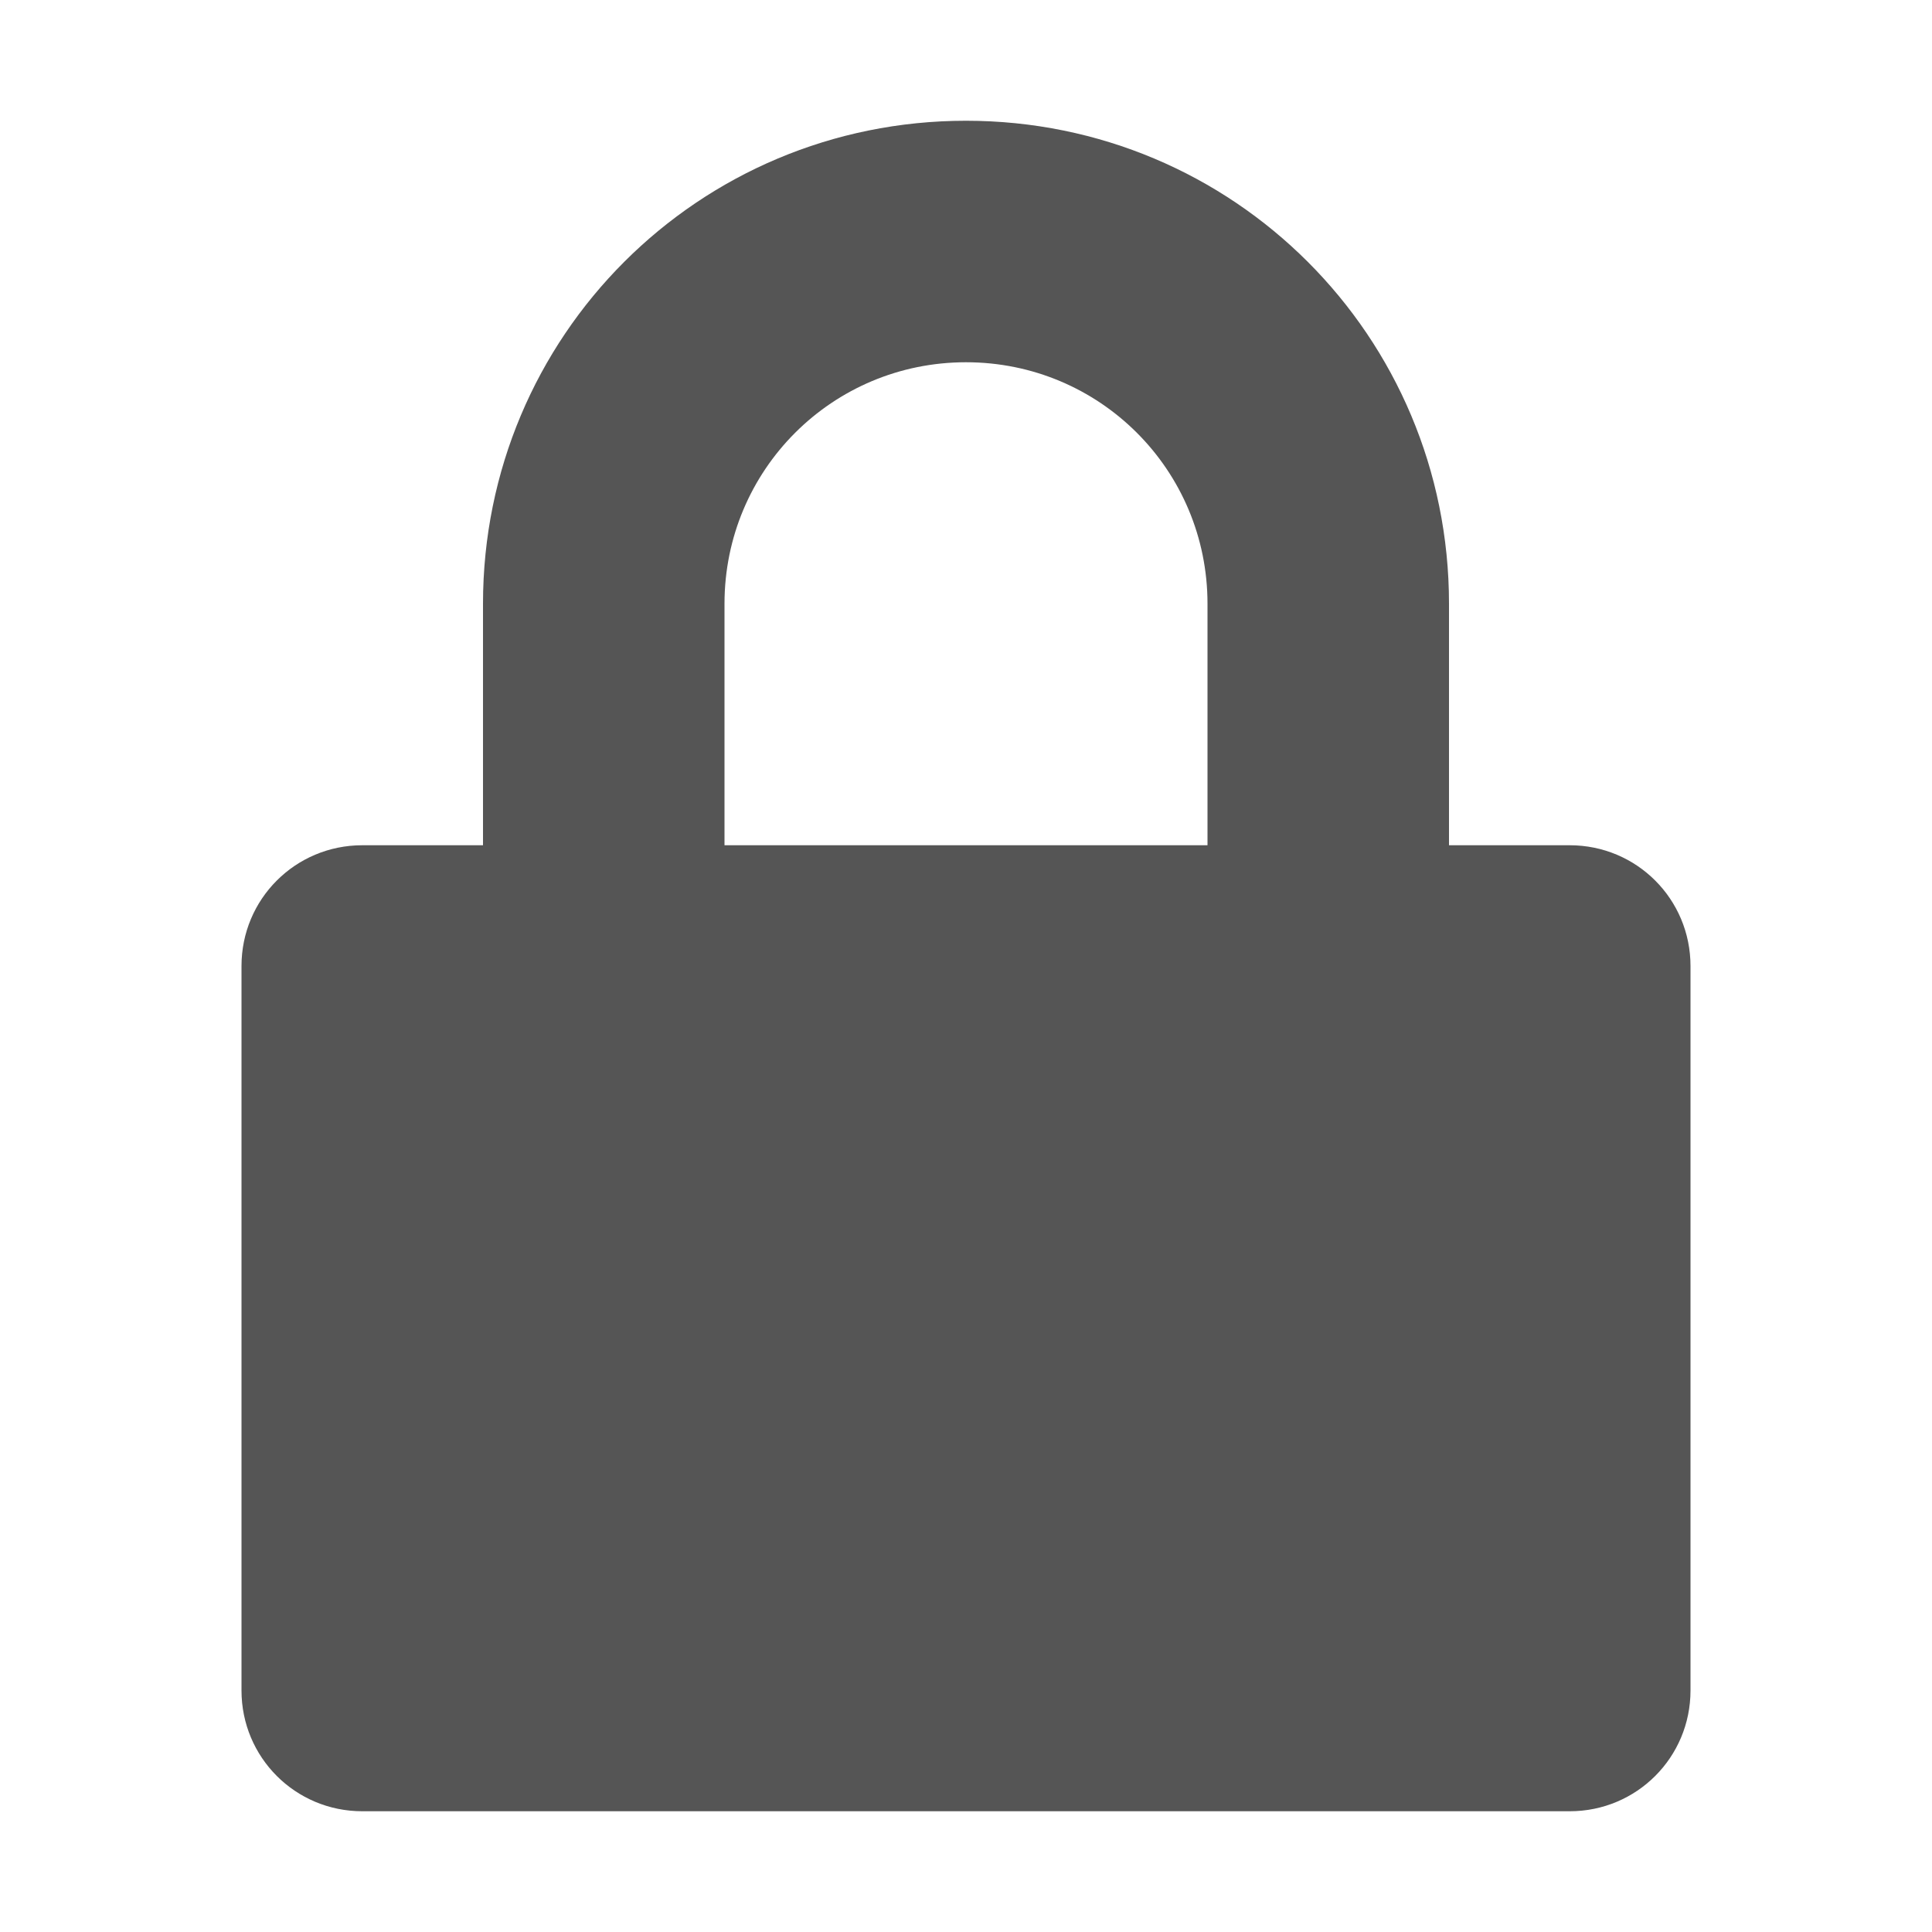
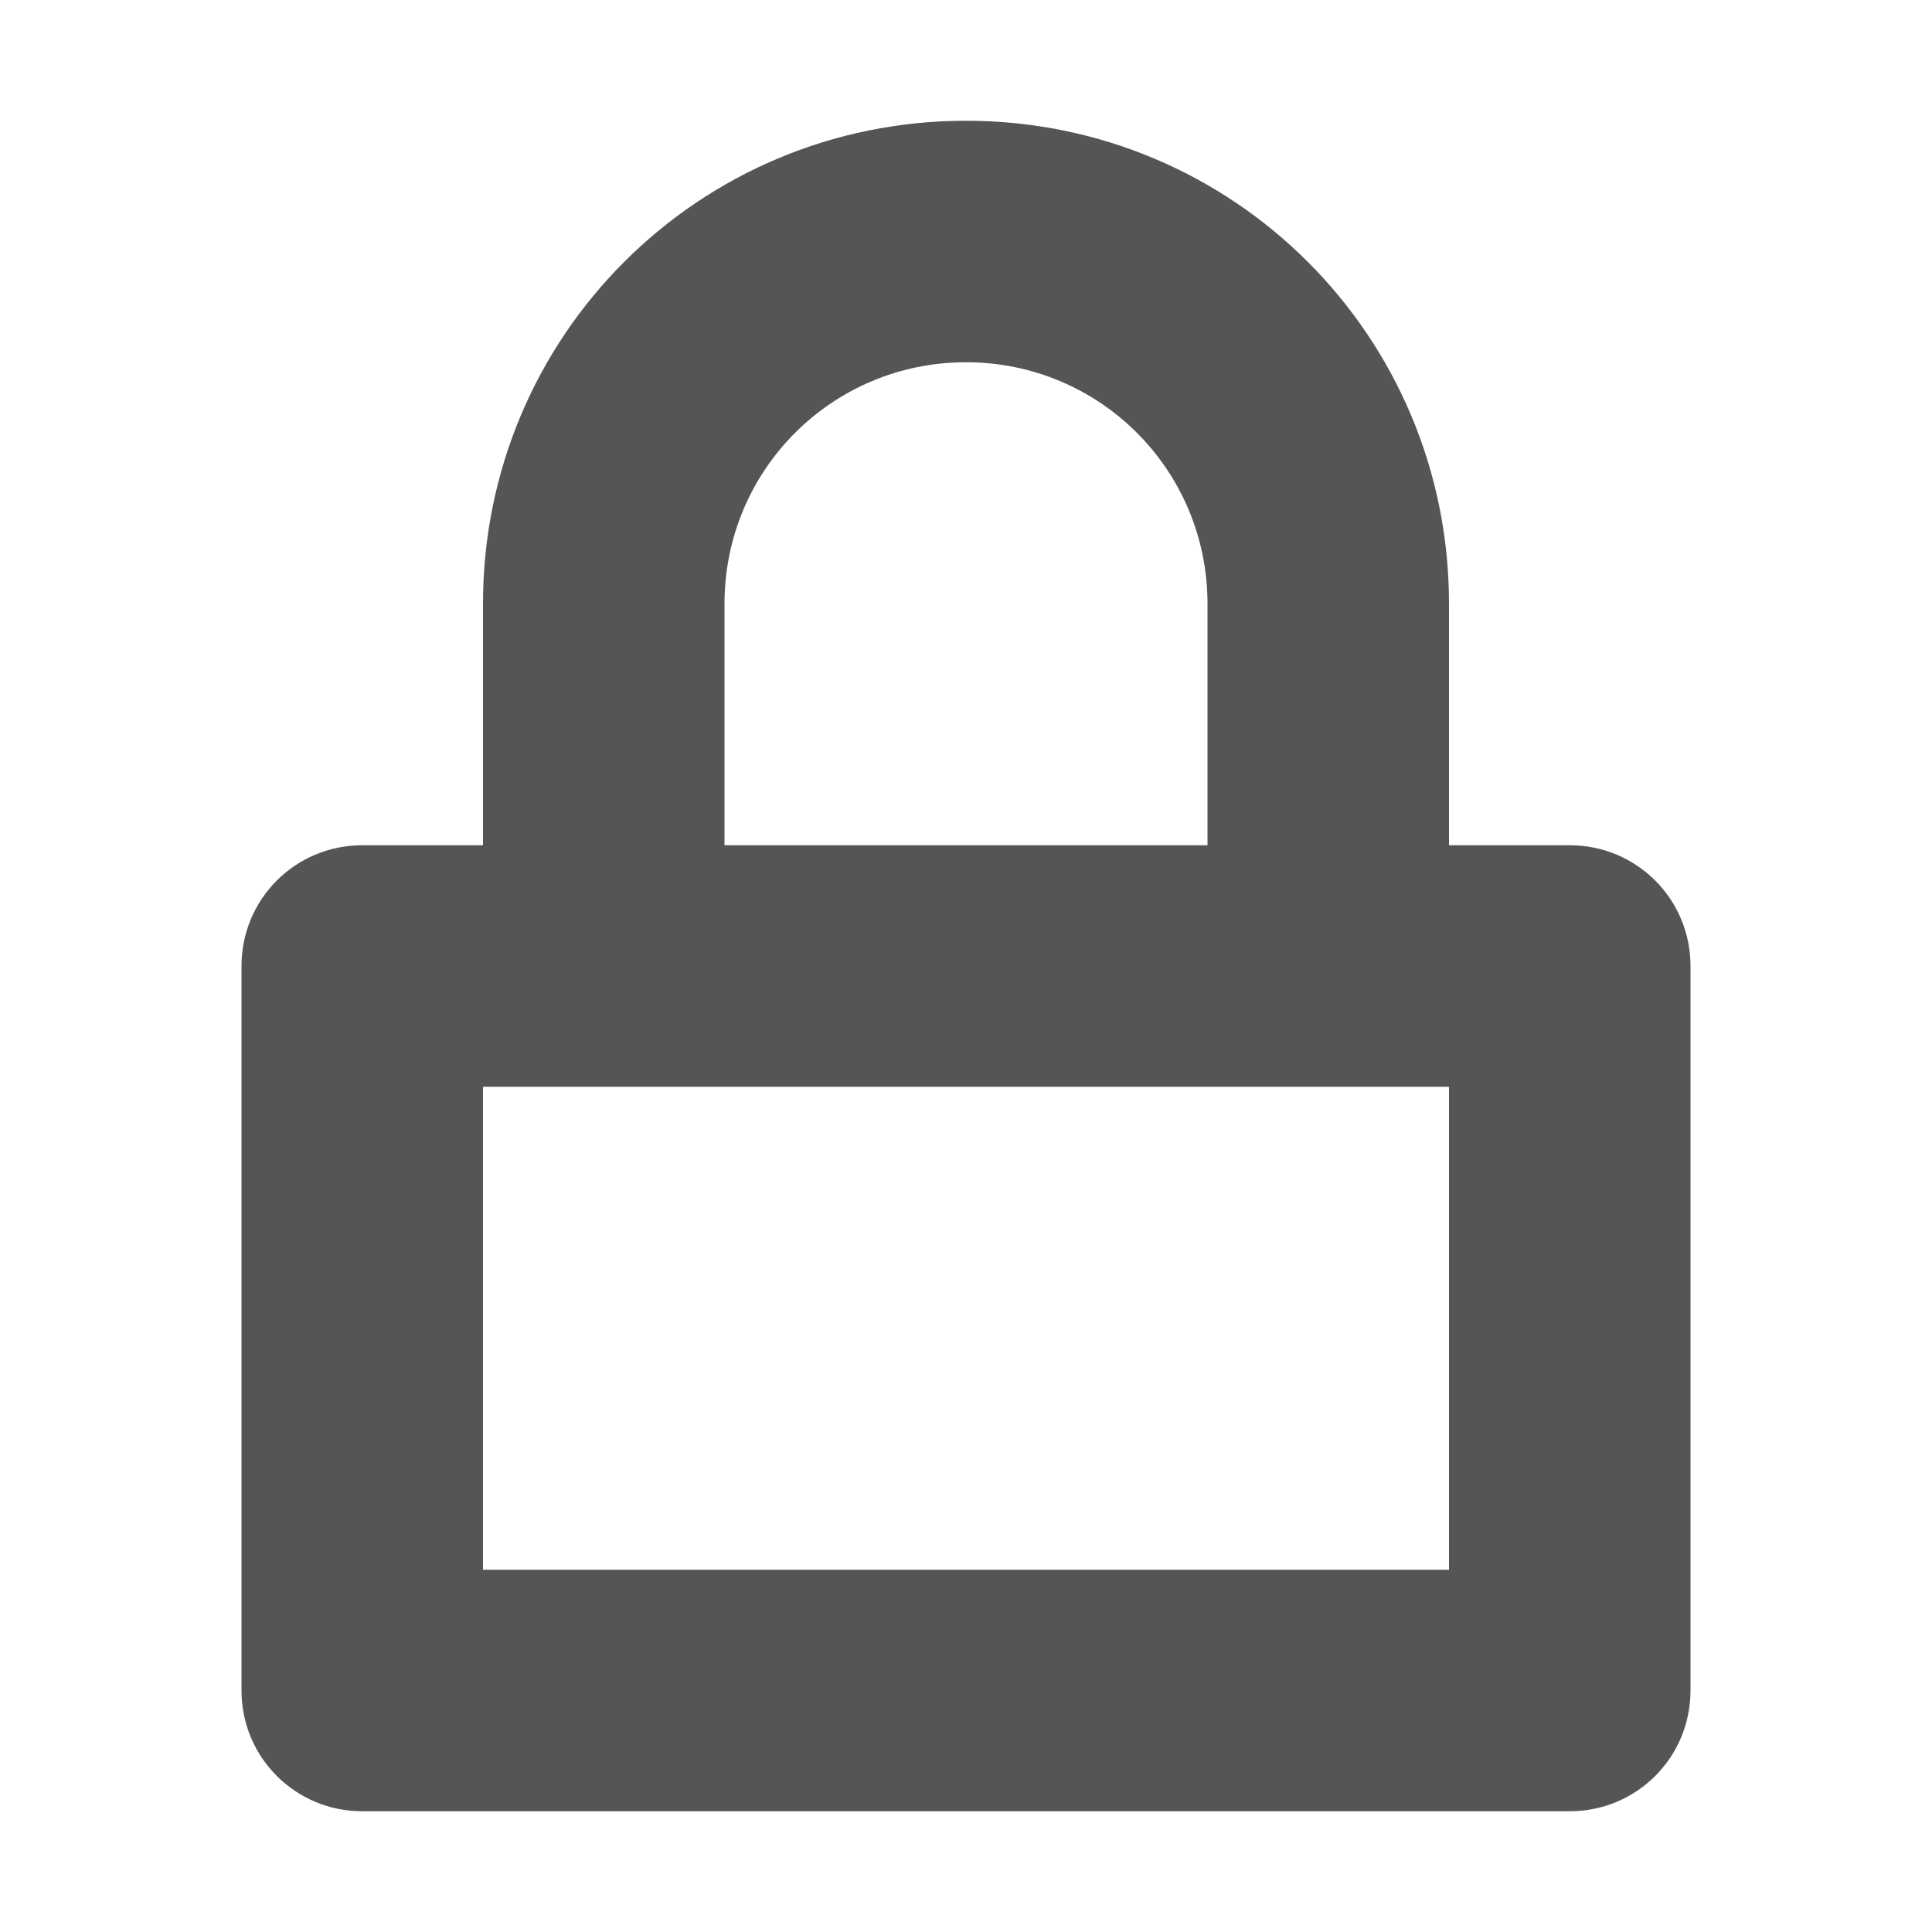
- <svg width="16" height="16" version="1.1">
-   <path d="m8 1c-2.216 0-4 1.784-4 4v2h-1c-0.554 0-1 0.446-1 1v6c0 0.554 0.446 1 1 1h10c0.554 0 1-0.446 1-1v-6c0-0.554-0.446-1-1-1h-1v-2c0-2.216-1.784-4-4-4zm0 2c1.108 0 2 0.892 2 2v2h-4v-2c0-1.108 0.892-2 2-2z" fill="#555" />
+ <svg xmlns="http://www.w3.org/2000/svg" width="16" height="16" version="1.1">
+   <path d="m8 1c-2.216 0-4 1.784-4 4v2h-1c-0.554 0-1 0.446-1 1v6c0 0.554 0.446 1 1 1h10c0.554 0 1-0.446 1-1v-6c0-0.554-0.446-1-1-1h-1v-2c0-2.216-1.784-4-4-4zm0 2c1.108 0 2 0.892 2 2v2h-4v-2c0-1.108 0.892-2 2-2zm-4 6h8v4h-8v-4z" fill="#555555" />
</svg>
